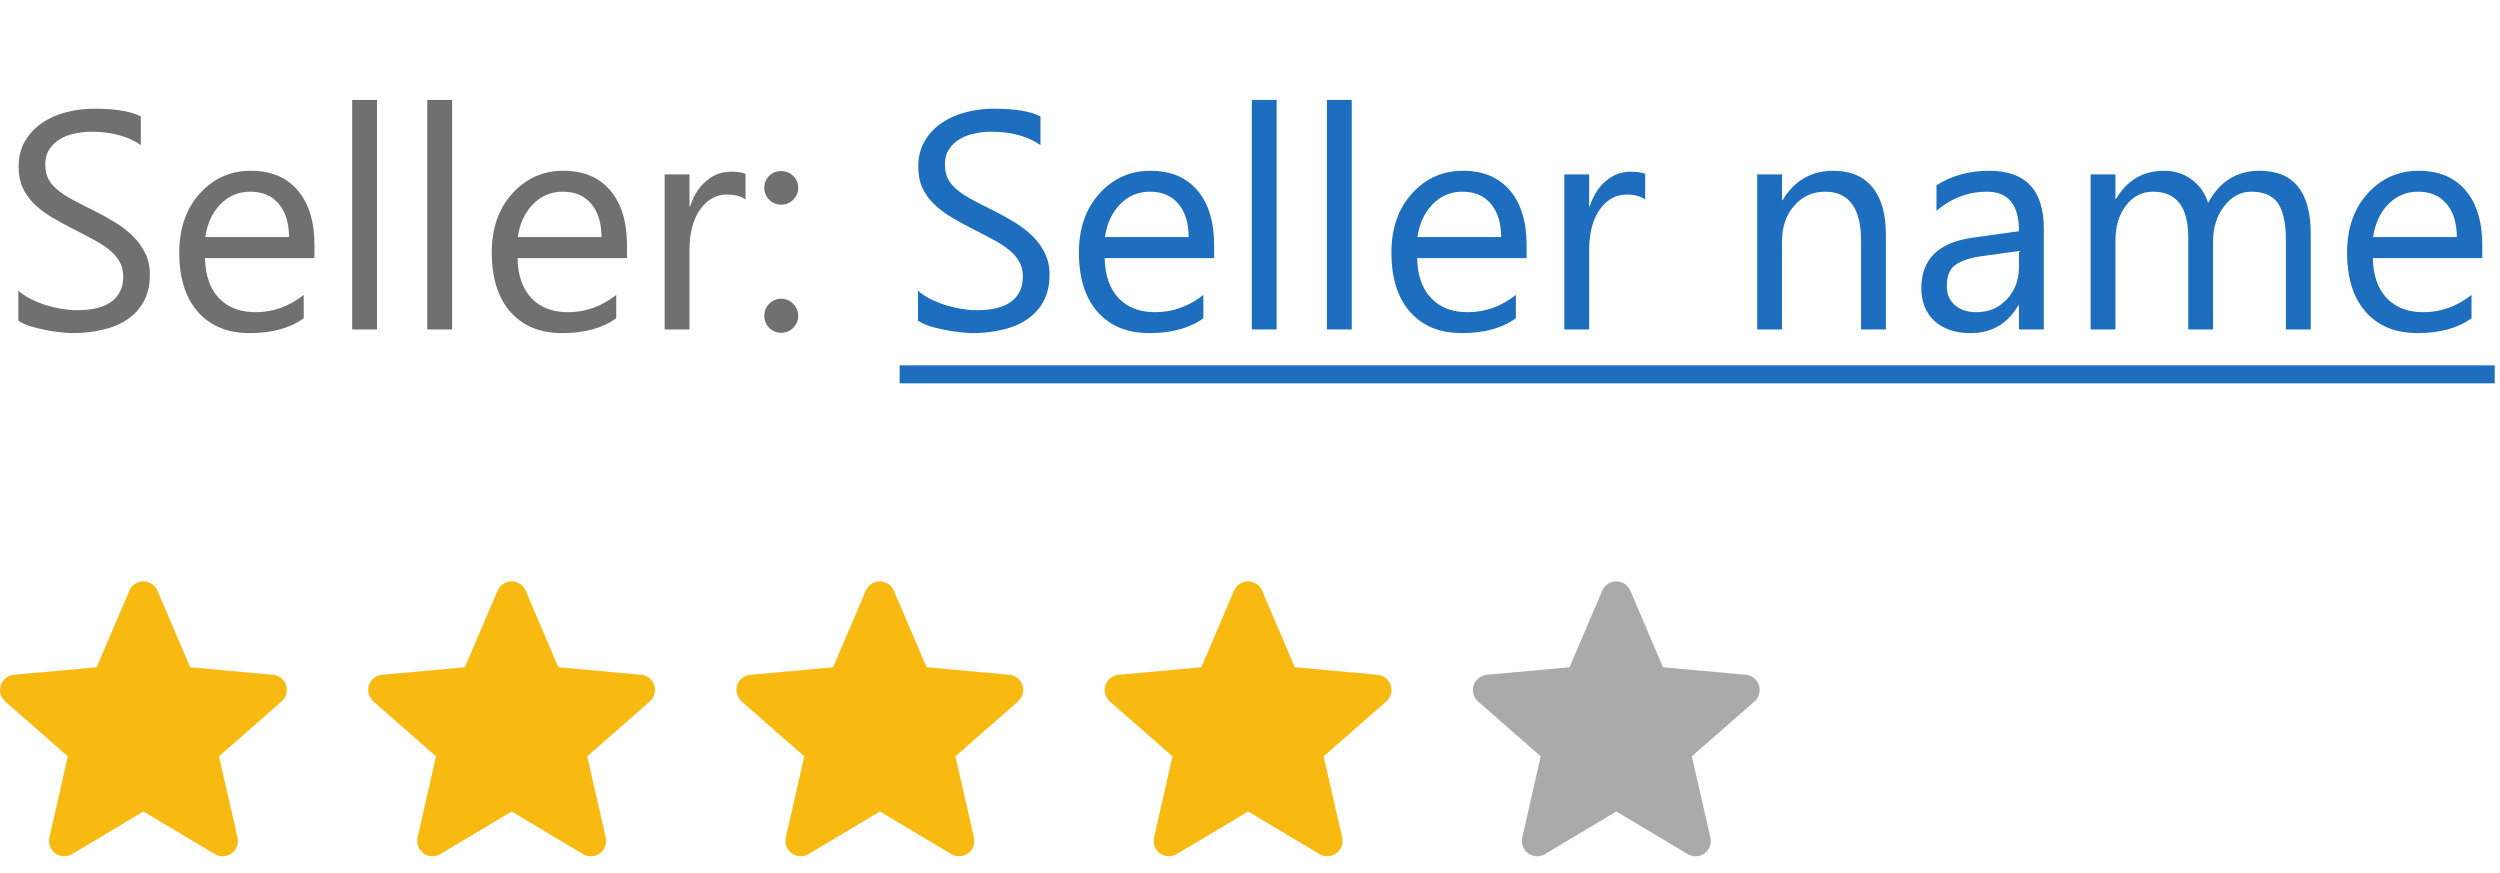
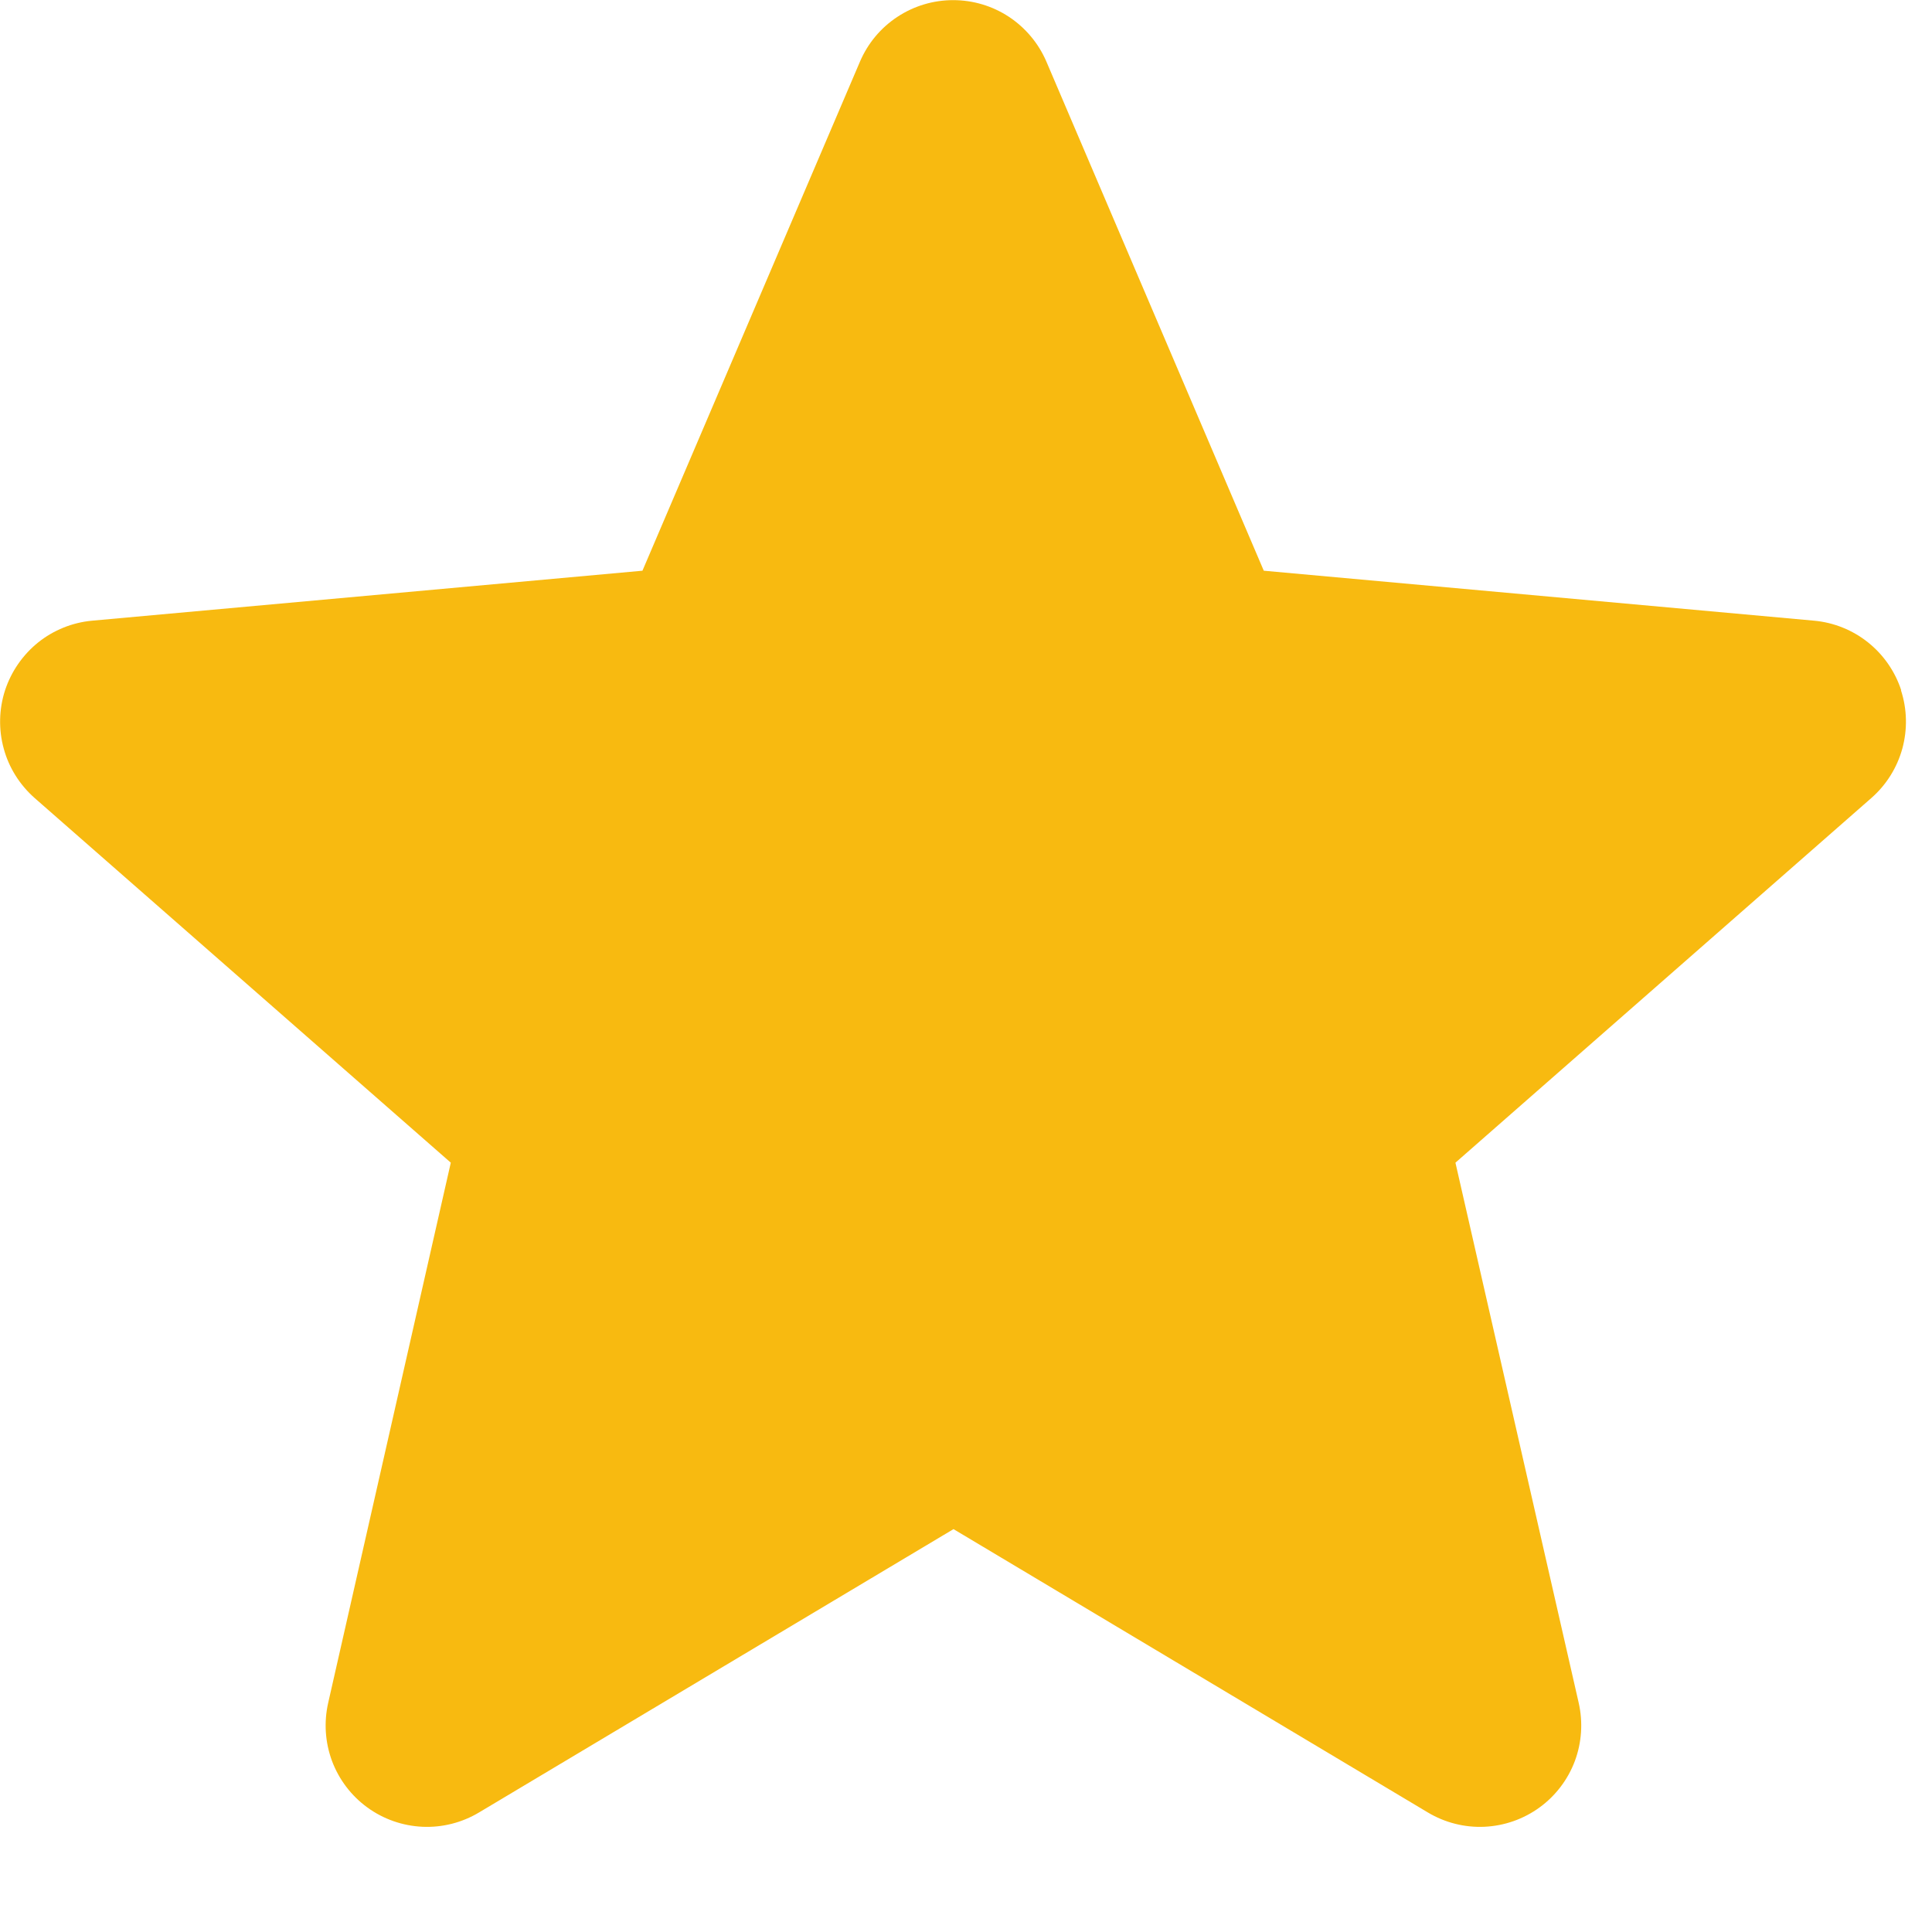
- <svg xmlns="http://www.w3.org/2000/svg" width="129" height="45" viewBox="0 0 129 45" fill="none">
-   <path d="M0.945 16.547V15C1.122 15.156 1.333 15.297 1.578 15.422C1.828 15.547 2.089 15.654 2.359 15.742C2.635 15.825 2.911 15.891 3.188 15.938C3.464 15.984 3.719 16.008 3.953 16.008C4.76 16.008 5.362 15.859 5.758 15.562C6.159 15.26 6.359 14.828 6.359 14.266C6.359 13.963 6.292 13.7 6.156 13.477C6.026 13.253 5.844 13.05 5.609 12.867C5.375 12.68 5.096 12.503 4.773 12.336C4.456 12.164 4.112 11.984 3.742 11.797C3.352 11.599 2.987 11.398 2.648 11.195C2.31 10.992 2.016 10.768 1.766 10.523C1.516 10.279 1.318 10.003 1.172 9.695C1.031 9.383 0.961 9.018 0.961 8.602C0.961 8.091 1.073 7.648 1.297 7.273C1.521 6.893 1.815 6.581 2.18 6.336C2.544 6.091 2.958 5.909 3.422 5.789C3.891 5.669 4.367 5.609 4.852 5.609C5.956 5.609 6.76 5.742 7.266 6.008V7.484C6.604 7.026 5.755 6.797 4.719 6.797C4.432 6.797 4.146 6.828 3.859 6.891C3.573 6.948 3.318 7.044 3.094 7.18C2.87 7.315 2.688 7.49 2.547 7.703C2.406 7.917 2.336 8.177 2.336 8.484C2.336 8.771 2.388 9.018 2.492 9.227C2.602 9.435 2.76 9.625 2.969 9.797C3.177 9.969 3.43 10.135 3.727 10.297C4.029 10.458 4.375 10.635 4.766 10.828C5.167 11.026 5.547 11.234 5.906 11.453C6.266 11.672 6.581 11.914 6.852 12.18C7.122 12.445 7.336 12.74 7.492 13.062C7.654 13.385 7.734 13.755 7.734 14.172C7.734 14.724 7.625 15.193 7.406 15.578C7.193 15.958 6.901 16.268 6.531 16.508C6.167 16.747 5.745 16.919 5.266 17.023C4.786 17.133 4.281 17.188 3.75 17.188C3.573 17.188 3.354 17.172 3.094 17.141C2.833 17.115 2.568 17.073 2.297 17.016C2.026 16.963 1.768 16.898 1.523 16.82C1.284 16.737 1.091 16.646 0.945 16.547ZM16.227 13.32H10.578C10.599 14.211 10.838 14.898 11.297 15.383C11.755 15.867 12.385 16.109 13.188 16.109C14.088 16.109 14.917 15.812 15.672 15.219V16.422C14.969 16.932 14.039 17.188 12.883 17.188C11.753 17.188 10.865 16.826 10.219 16.102C9.573 15.372 9.25 14.349 9.25 13.031C9.25 11.787 9.602 10.773 10.305 9.992C11.013 9.206 11.891 8.812 12.938 8.812C13.984 8.812 14.794 9.151 15.367 9.828C15.94 10.505 16.227 11.445 16.227 12.648V13.32ZM14.914 12.234C14.909 11.495 14.729 10.919 14.375 10.508C14.026 10.096 13.539 9.891 12.914 9.891C12.31 9.891 11.797 10.107 11.375 10.539C10.953 10.971 10.693 11.537 10.594 12.234H14.914ZM19.453 17H18.172V5.156H19.453V17ZM23.328 17H22.047V5.156H23.328V17ZM32.352 13.32H26.703C26.724 14.211 26.963 14.898 27.422 15.383C27.88 15.867 28.51 16.109 29.312 16.109C30.213 16.109 31.042 15.812 31.797 15.219V16.422C31.094 16.932 30.164 17.188 29.008 17.188C27.878 17.188 26.99 16.826 26.344 16.102C25.698 15.372 25.375 14.349 25.375 13.031C25.375 11.787 25.727 10.773 26.43 9.992C27.138 9.206 28.016 8.812 29.062 8.812C30.109 8.812 30.919 9.151 31.492 9.828C32.065 10.505 32.352 11.445 32.352 12.648V13.32ZM31.039 12.234C31.034 11.495 30.854 10.919 30.5 10.508C30.151 10.096 29.664 9.891 29.039 9.891C28.435 9.891 27.922 10.107 27.5 10.539C27.078 10.971 26.818 11.537 26.719 12.234H31.039ZM38.469 10.297C38.245 10.125 37.922 10.039 37.5 10.039C36.953 10.039 36.495 10.297 36.125 10.812C35.76 11.328 35.578 12.031 35.578 12.922V17H34.297V9H35.578V10.648H35.609C35.792 10.086 36.07 9.648 36.445 9.336C36.82 9.018 37.24 8.859 37.703 8.859C38.036 8.859 38.292 8.896 38.469 8.969V10.297ZM40.305 10.562C40.065 10.562 39.859 10.477 39.688 10.305C39.521 10.133 39.438 9.927 39.438 9.688C39.438 9.448 39.521 9.245 39.688 9.078C39.859 8.911 40.065 8.828 40.305 8.828C40.55 8.828 40.758 8.911 40.93 9.078C41.102 9.245 41.188 9.448 41.188 9.688C41.188 9.927 41.102 10.133 40.93 10.305C40.758 10.477 40.55 10.562 40.305 10.562ZM40.305 17.172C40.065 17.172 39.859 17.086 39.688 16.914C39.521 16.742 39.438 16.537 39.438 16.297C39.438 16.057 39.521 15.852 39.688 15.68C39.859 15.503 40.065 15.414 40.305 15.414C40.55 15.414 40.758 15.503 40.93 15.68C41.102 15.852 41.188 16.057 41.188 16.297C41.188 16.537 41.102 16.742 40.93 16.914C40.758 17.086 40.55 17.172 40.305 17.172Z" fill="#707070" />
-   <path d="M47.367 16.547V15C47.544 15.156 47.755 15.297 48 15.422C48.25 15.547 48.51 15.654 48.781 15.742C49.057 15.825 49.333 15.891 49.609 15.938C49.885 15.984 50.141 16.008 50.375 16.008C51.182 16.008 51.784 15.859 52.18 15.562C52.581 15.26 52.781 14.828 52.781 14.266C52.781 13.963 52.714 13.7 52.578 13.477C52.448 13.253 52.266 13.05 52.031 12.867C51.797 12.68 51.518 12.503 51.195 12.336C50.878 12.164 50.534 11.984 50.164 11.797C49.773 11.599 49.409 11.398 49.07 11.195C48.732 10.992 48.438 10.768 48.188 10.523C47.938 10.279 47.74 10.003 47.594 9.695C47.453 9.383 47.383 9.018 47.383 8.602C47.383 8.091 47.495 7.648 47.719 7.273C47.943 6.893 48.237 6.581 48.602 6.336C48.966 6.091 49.38 5.909 49.844 5.789C50.312 5.669 50.789 5.609 51.273 5.609C52.378 5.609 53.182 5.742 53.688 6.008V7.484C53.026 7.026 52.177 6.797 51.141 6.797C50.854 6.797 50.568 6.828 50.281 6.891C49.995 6.948 49.74 7.044 49.516 7.18C49.292 7.315 49.109 7.49 48.969 7.703C48.828 7.917 48.758 8.177 48.758 8.484C48.758 8.771 48.81 9.018 48.914 9.227C49.023 9.435 49.182 9.625 49.391 9.797C49.599 9.969 49.852 10.135 50.148 10.297C50.45 10.458 50.797 10.635 51.188 10.828C51.589 11.026 51.969 11.234 52.328 11.453C52.688 11.672 53.003 11.914 53.273 12.18C53.544 12.445 53.758 12.74 53.914 13.062C54.075 13.385 54.156 13.755 54.156 14.172C54.156 14.724 54.047 15.193 53.828 15.578C53.615 15.958 53.323 16.268 52.953 16.508C52.589 16.747 52.167 16.919 51.688 17.023C51.208 17.133 50.703 17.188 50.172 17.188C49.995 17.188 49.776 17.172 49.516 17.141C49.255 17.115 48.99 17.073 48.719 17.016C48.448 16.963 48.19 16.898 47.945 16.82C47.706 16.737 47.513 16.646 47.367 16.547ZM62.648 13.32H57C57.021 14.211 57.26 14.898 57.719 15.383C58.177 15.867 58.807 16.109 59.609 16.109C60.51 16.109 61.339 15.812 62.094 15.219V16.422C61.391 16.932 60.461 17.188 59.305 17.188C58.175 17.188 57.286 16.826 56.641 16.102C55.995 15.372 55.672 14.349 55.672 13.031C55.672 11.787 56.023 10.773 56.727 9.992C57.435 9.206 58.312 8.812 59.359 8.812C60.406 8.812 61.216 9.151 61.789 9.828C62.362 10.505 62.648 11.445 62.648 12.648V13.32ZM61.336 12.234C61.331 11.495 61.151 10.919 60.797 10.508C60.448 10.096 59.961 9.891 59.336 9.891C58.732 9.891 58.219 10.107 57.797 10.539C57.375 10.971 57.115 11.537 57.016 12.234H61.336ZM65.875 17H64.594V5.156H65.875V17ZM69.75 17H68.469V5.156H69.75V17ZM78.773 13.32H73.125C73.146 14.211 73.385 14.898 73.844 15.383C74.302 15.867 74.932 16.109 75.734 16.109C76.635 16.109 77.463 15.812 78.219 15.219V16.422C77.516 16.932 76.586 17.188 75.43 17.188C74.299 17.188 73.412 16.826 72.766 16.102C72.12 15.372 71.797 14.349 71.797 13.031C71.797 11.787 72.148 10.773 72.852 9.992C73.56 9.206 74.438 8.812 75.484 8.812C76.531 8.812 77.341 9.151 77.914 9.828C78.487 10.505 78.773 11.445 78.773 12.648V13.32ZM77.461 12.234C77.456 11.495 77.276 10.919 76.922 10.508C76.573 10.096 76.086 9.891 75.461 9.891C74.857 9.891 74.344 10.107 73.922 10.539C73.5 10.971 73.24 11.537 73.141 12.234H77.461ZM84.891 10.297C84.667 10.125 84.344 10.039 83.922 10.039C83.375 10.039 82.917 10.297 82.547 10.812C82.182 11.328 82 12.031 82 12.922V17H80.719V9H82V10.648H82.031C82.213 10.086 82.492 9.648 82.867 9.336C83.242 9.018 83.662 8.859 84.125 8.859C84.458 8.859 84.713 8.896 84.891 8.969V10.297ZM97.312 17H96.031V12.438C96.031 10.74 95.412 9.891 94.172 9.891C93.531 9.891 93 10.133 92.578 10.617C92.162 11.096 91.953 11.703 91.953 12.438V17H90.672V9H91.953V10.328H91.984C92.588 9.318 93.463 8.812 94.609 8.812C95.484 8.812 96.154 9.096 96.617 9.664C97.081 10.227 97.312 11.042 97.312 12.109V17ZM105.461 17H104.18V15.75H104.148C103.591 16.708 102.771 17.188 101.688 17.188C100.891 17.188 100.266 16.977 99.812 16.555C99.365 16.133 99.141 15.573 99.141 14.875C99.141 13.38 100.021 12.51 101.781 12.266L104.18 11.93C104.18 10.57 103.63 9.891 102.531 9.891C101.568 9.891 100.698 10.219 99.922 10.875V9.562C100.708 9.062 101.615 8.812 102.641 8.812C104.521 8.812 105.461 9.807 105.461 11.797V17ZM104.18 12.953L102.25 13.219C101.656 13.302 101.208 13.45 100.906 13.664C100.604 13.872 100.453 14.245 100.453 14.781C100.453 15.172 100.591 15.492 100.867 15.742C101.148 15.987 101.521 16.109 101.984 16.109C102.62 16.109 103.143 15.888 103.555 15.445C103.971 14.997 104.18 14.432 104.18 13.75V12.953ZM119.234 17H117.953V12.406C117.953 11.521 117.815 10.88 117.539 10.484C117.268 10.088 116.81 9.891 116.164 9.891C115.617 9.891 115.151 10.141 114.766 10.641C114.385 11.141 114.195 11.74 114.195 12.438V17H112.914V12.25C112.914 10.677 112.307 9.891 111.094 9.891C110.531 9.891 110.068 10.128 109.703 10.602C109.339 11.07 109.156 11.682 109.156 12.438V17H107.875V9H109.156V10.266H109.188C109.755 9.297 110.583 8.812 111.672 8.812C112.219 8.812 112.695 8.966 113.102 9.273C113.508 9.576 113.786 9.974 113.938 10.469C114.531 9.365 115.417 8.812 116.594 8.812C118.354 8.812 119.234 9.898 119.234 12.07V17ZM128.086 13.32H122.438C122.458 14.211 122.698 14.898 123.156 15.383C123.615 15.867 124.245 16.109 125.047 16.109C125.948 16.109 126.776 15.812 127.531 15.219V16.422C126.828 16.932 125.898 17.188 124.742 17.188C123.612 17.188 122.724 16.826 122.078 16.102C121.432 15.372 121.109 14.349 121.109 13.031C121.109 11.787 121.461 10.773 122.164 9.992C122.872 9.206 123.75 8.812 124.797 8.812C125.844 8.812 126.654 9.151 127.227 9.828C127.799 10.505 128.086 11.445 128.086 12.648V13.32ZM126.773 12.234C126.768 11.495 126.589 10.919 126.234 10.508C125.885 10.096 125.398 9.891 124.773 9.891C124.169 9.891 123.656 10.107 123.234 10.539C122.812 10.971 122.552 11.537 122.453 12.234H126.773Z" fill="#1D6EBE" />
-   <path d="M46.422 18.852H128.727V19.781H46.422V18.852Z" fill="#1D6EBE" />
-   <path d="M14.761 35.359C14.713 35.213 14.624 35.084 14.504 34.988C14.384 34.892 14.238 34.833 14.085 34.819L9.812 34.431L8.124 30.478C8.063 30.336 7.962 30.216 7.834 30.131C7.705 30.046 7.555 30.001 7.4 30.001C7.246 30.001 7.096 30.046 6.967 30.131C6.838 30.216 6.738 30.336 6.677 30.478L4.988 34.431L0.715 34.819C0.562 34.833 0.416 34.892 0.296 34.989C0.176 35.085 0.087 35.214 0.039 35.36C-0.008 35.506 -0.012 35.663 0.029 35.812C0.069 35.96 0.153 36.093 0.268 36.195L3.5 39.027L2.548 43.221C2.514 43.371 2.524 43.529 2.578 43.673C2.632 43.817 2.728 43.943 2.852 44.033C2.977 44.124 3.126 44.176 3.28 44.183C3.434 44.19 3.587 44.151 3.719 44.072L7.403 41.872L11.086 44.072C11.218 44.151 11.371 44.19 11.525 44.183C11.679 44.176 11.828 44.124 11.953 44.033C12.077 43.943 12.173 43.817 12.227 43.673C12.281 43.529 12.291 43.371 12.257 43.221L11.3 39.027L14.53 36.195C14.646 36.093 14.729 35.96 14.77 35.811C14.81 35.663 14.807 35.505 14.759 35.359H14.761Z" fill="#F8BA10" />
-   <path d="M33.761 35.359C33.714 35.213 33.624 35.084 33.504 34.988C33.384 34.892 33.238 34.833 33.085 34.819L28.812 34.431L27.124 30.478C27.063 30.336 26.962 30.216 26.834 30.131C26.705 30.046 26.555 30.001 26.401 30.001C26.246 30.001 26.096 30.046 25.967 30.131C25.838 30.216 25.738 30.336 25.677 30.478L23.988 34.431L19.715 34.819C19.562 34.833 19.416 34.892 19.296 34.989C19.176 35.085 19.087 35.214 19.039 35.36C18.992 35.506 18.988 35.663 19.029 35.812C19.069 35.96 19.152 36.093 19.268 36.195L22.5 39.027L21.548 43.221C21.514 43.371 21.524 43.529 21.578 43.673C21.632 43.817 21.728 43.943 21.852 44.033C21.977 44.124 22.126 44.176 22.28 44.183C22.434 44.19 22.587 44.151 22.719 44.072L26.403 41.872L30.086 44.072C30.218 44.151 30.371 44.19 30.525 44.183C30.679 44.176 30.828 44.124 30.953 44.033C31.077 43.943 31.173 43.817 31.227 43.673C31.281 43.529 31.291 43.371 31.257 43.221L30.3 39.027L33.53 36.195C33.646 36.093 33.729 35.96 33.77 35.811C33.81 35.663 33.807 35.505 33.759 35.359H33.761Z" fill="#F8BA10" />
-   <path d="M52.761 35.359C52.714 35.213 52.624 35.084 52.504 34.988C52.384 34.892 52.238 34.833 52.085 34.819L47.812 34.431L46.124 30.478C46.063 30.336 45.962 30.216 45.834 30.131C45.705 30.046 45.555 30.001 45.401 30.001C45.246 30.001 45.096 30.046 44.967 30.131C44.839 30.216 44.738 30.336 44.677 30.478L42.988 34.431L38.715 34.819C38.562 34.833 38.416 34.892 38.296 34.989C38.176 35.085 38.087 35.214 38.039 35.36C37.992 35.506 37.988 35.663 38.029 35.812C38.069 35.96 38.153 36.093 38.268 36.195L41.5 39.027L40.548 43.221C40.514 43.371 40.524 43.529 40.578 43.673C40.632 43.817 40.728 43.943 40.852 44.033C40.977 44.124 41.126 44.176 41.28 44.183C41.434 44.19 41.587 44.151 41.719 44.072L45.403 41.872L49.086 44.072C49.218 44.151 49.371 44.19 49.525 44.183C49.679 44.176 49.828 44.124 49.953 44.033C50.077 43.943 50.173 43.817 50.227 43.673C50.281 43.529 50.291 43.371 50.257 43.221L49.3 39.027L52.53 36.195C52.646 36.093 52.729 35.96 52.77 35.811C52.81 35.663 52.807 35.505 52.759 35.359H52.761Z" fill="#F8BA10" />
-   <path d="M71.761 35.359C71.713 35.213 71.624 35.084 71.504 34.988C71.384 34.892 71.238 34.833 71.085 34.819L66.812 34.431L65.124 30.478C65.063 30.336 64.963 30.216 64.834 30.131C64.705 30.046 64.555 30.001 64.4 30.001C64.246 30.001 64.096 30.046 63.967 30.131C63.839 30.216 63.738 30.336 63.677 30.478L61.988 34.431L57.715 34.819C57.562 34.833 57.416 34.892 57.296 34.989C57.176 35.085 57.087 35.214 57.039 35.36C56.992 35.506 56.988 35.663 57.029 35.812C57.069 35.96 57.153 36.093 57.268 36.195L60.5 39.027L59.548 43.221C59.514 43.371 59.524 43.529 59.578 43.673C59.632 43.817 59.728 43.943 59.852 44.033C59.977 44.124 60.126 44.176 60.28 44.183C60.434 44.19 60.587 44.151 60.719 44.072L64.403 41.872L68.086 44.072C68.218 44.151 68.371 44.19 68.525 44.183C68.679 44.176 68.828 44.124 68.953 44.033C69.077 43.943 69.173 43.817 69.227 43.673C69.281 43.529 69.291 43.371 69.257 43.221L68.3 39.027L71.53 36.195C71.646 36.093 71.729 35.96 71.77 35.811C71.81 35.663 71.807 35.505 71.759 35.359H71.761Z" fill="#F8BA10" />
-   <path d="M90.761 35.359C90.713 35.213 90.624 35.084 90.504 34.988C90.384 34.892 90.238 34.833 90.085 34.819L85.812 34.431L84.124 30.478C84.063 30.336 83.963 30.216 83.834 30.131C83.705 30.046 83.555 30.001 83.4 30.001C83.246 30.001 83.096 30.046 82.967 30.131C82.838 30.216 82.738 30.336 82.677 30.478L80.988 34.431L76.715 34.819C76.562 34.833 76.416 34.892 76.296 34.989C76.176 35.085 76.087 35.214 76.039 35.36C75.992 35.506 75.988 35.663 76.029 35.812C76.069 35.96 76.153 36.093 76.268 36.195L79.5 39.027L78.548 43.221C78.514 43.371 78.524 43.529 78.578 43.673C78.632 43.817 78.728 43.943 78.853 44.033C78.977 44.124 79.126 44.176 79.28 44.183C79.434 44.19 79.587 44.151 79.719 44.072L83.403 41.872L87.086 44.072C87.218 44.151 87.371 44.19 87.525 44.183C87.679 44.176 87.828 44.124 87.953 44.033C88.077 43.943 88.173 43.817 88.227 43.673C88.281 43.529 88.291 43.371 88.257 43.221L87.3 39.027L90.53 36.195C90.646 36.093 90.729 35.96 90.77 35.811C90.81 35.663 90.807 35.505 90.759 35.359H90.761Z" fill="#AAAAAA" />
+ <svg xmlns="http://www.w3.org/2000/svg" width="15" height="15" viewBox="0 0 15 15" fill="none">
+   <path d="M14.761 5.359C14.713 5.213 14.624 5.084 14.504 4.988C14.384 4.892 14.238 4.833 14.085 4.819L9.812 4.431L8.124 0.478C8.063 0.336 7.962 0.216 7.834 0.131C7.705 0.046 7.555 0.001 7.4 0.001C7.246 0.001 7.096 0.046 6.967 0.131C6.838 0.216 6.738 0.336 6.677 0.478L4.988 4.431L0.715 4.819C0.562 4.833 0.416 4.892 0.296 4.988C0.176 5.085 0.087 5.214 0.039 5.36C-0.008 5.506 -0.012 5.663 0.029 5.812C0.069 5.96 0.153 6.093 0.268 6.195L3.5 9.027L2.548 13.221C2.514 13.371 2.524 13.528 2.578 13.673C2.632 13.817 2.728 13.943 2.852 14.033C2.977 14.124 3.126 14.176 3.28 14.183C3.434 14.19 3.587 14.151 3.719 14.072L7.403 11.872L11.086 14.072C11.218 14.151 11.371 14.19 11.525 14.183C11.679 14.176 11.828 14.124 11.953 14.033C12.077 13.943 12.173 13.817 12.227 13.673C12.281 13.528 12.291 13.371 12.257 13.221L11.3 9.027L14.53 6.195C14.646 6.093 14.729 5.96 14.77 5.811C14.81 5.663 14.807 5.506 14.759 5.359H14.761Z" fill="#F8BA10" />
</svg>
